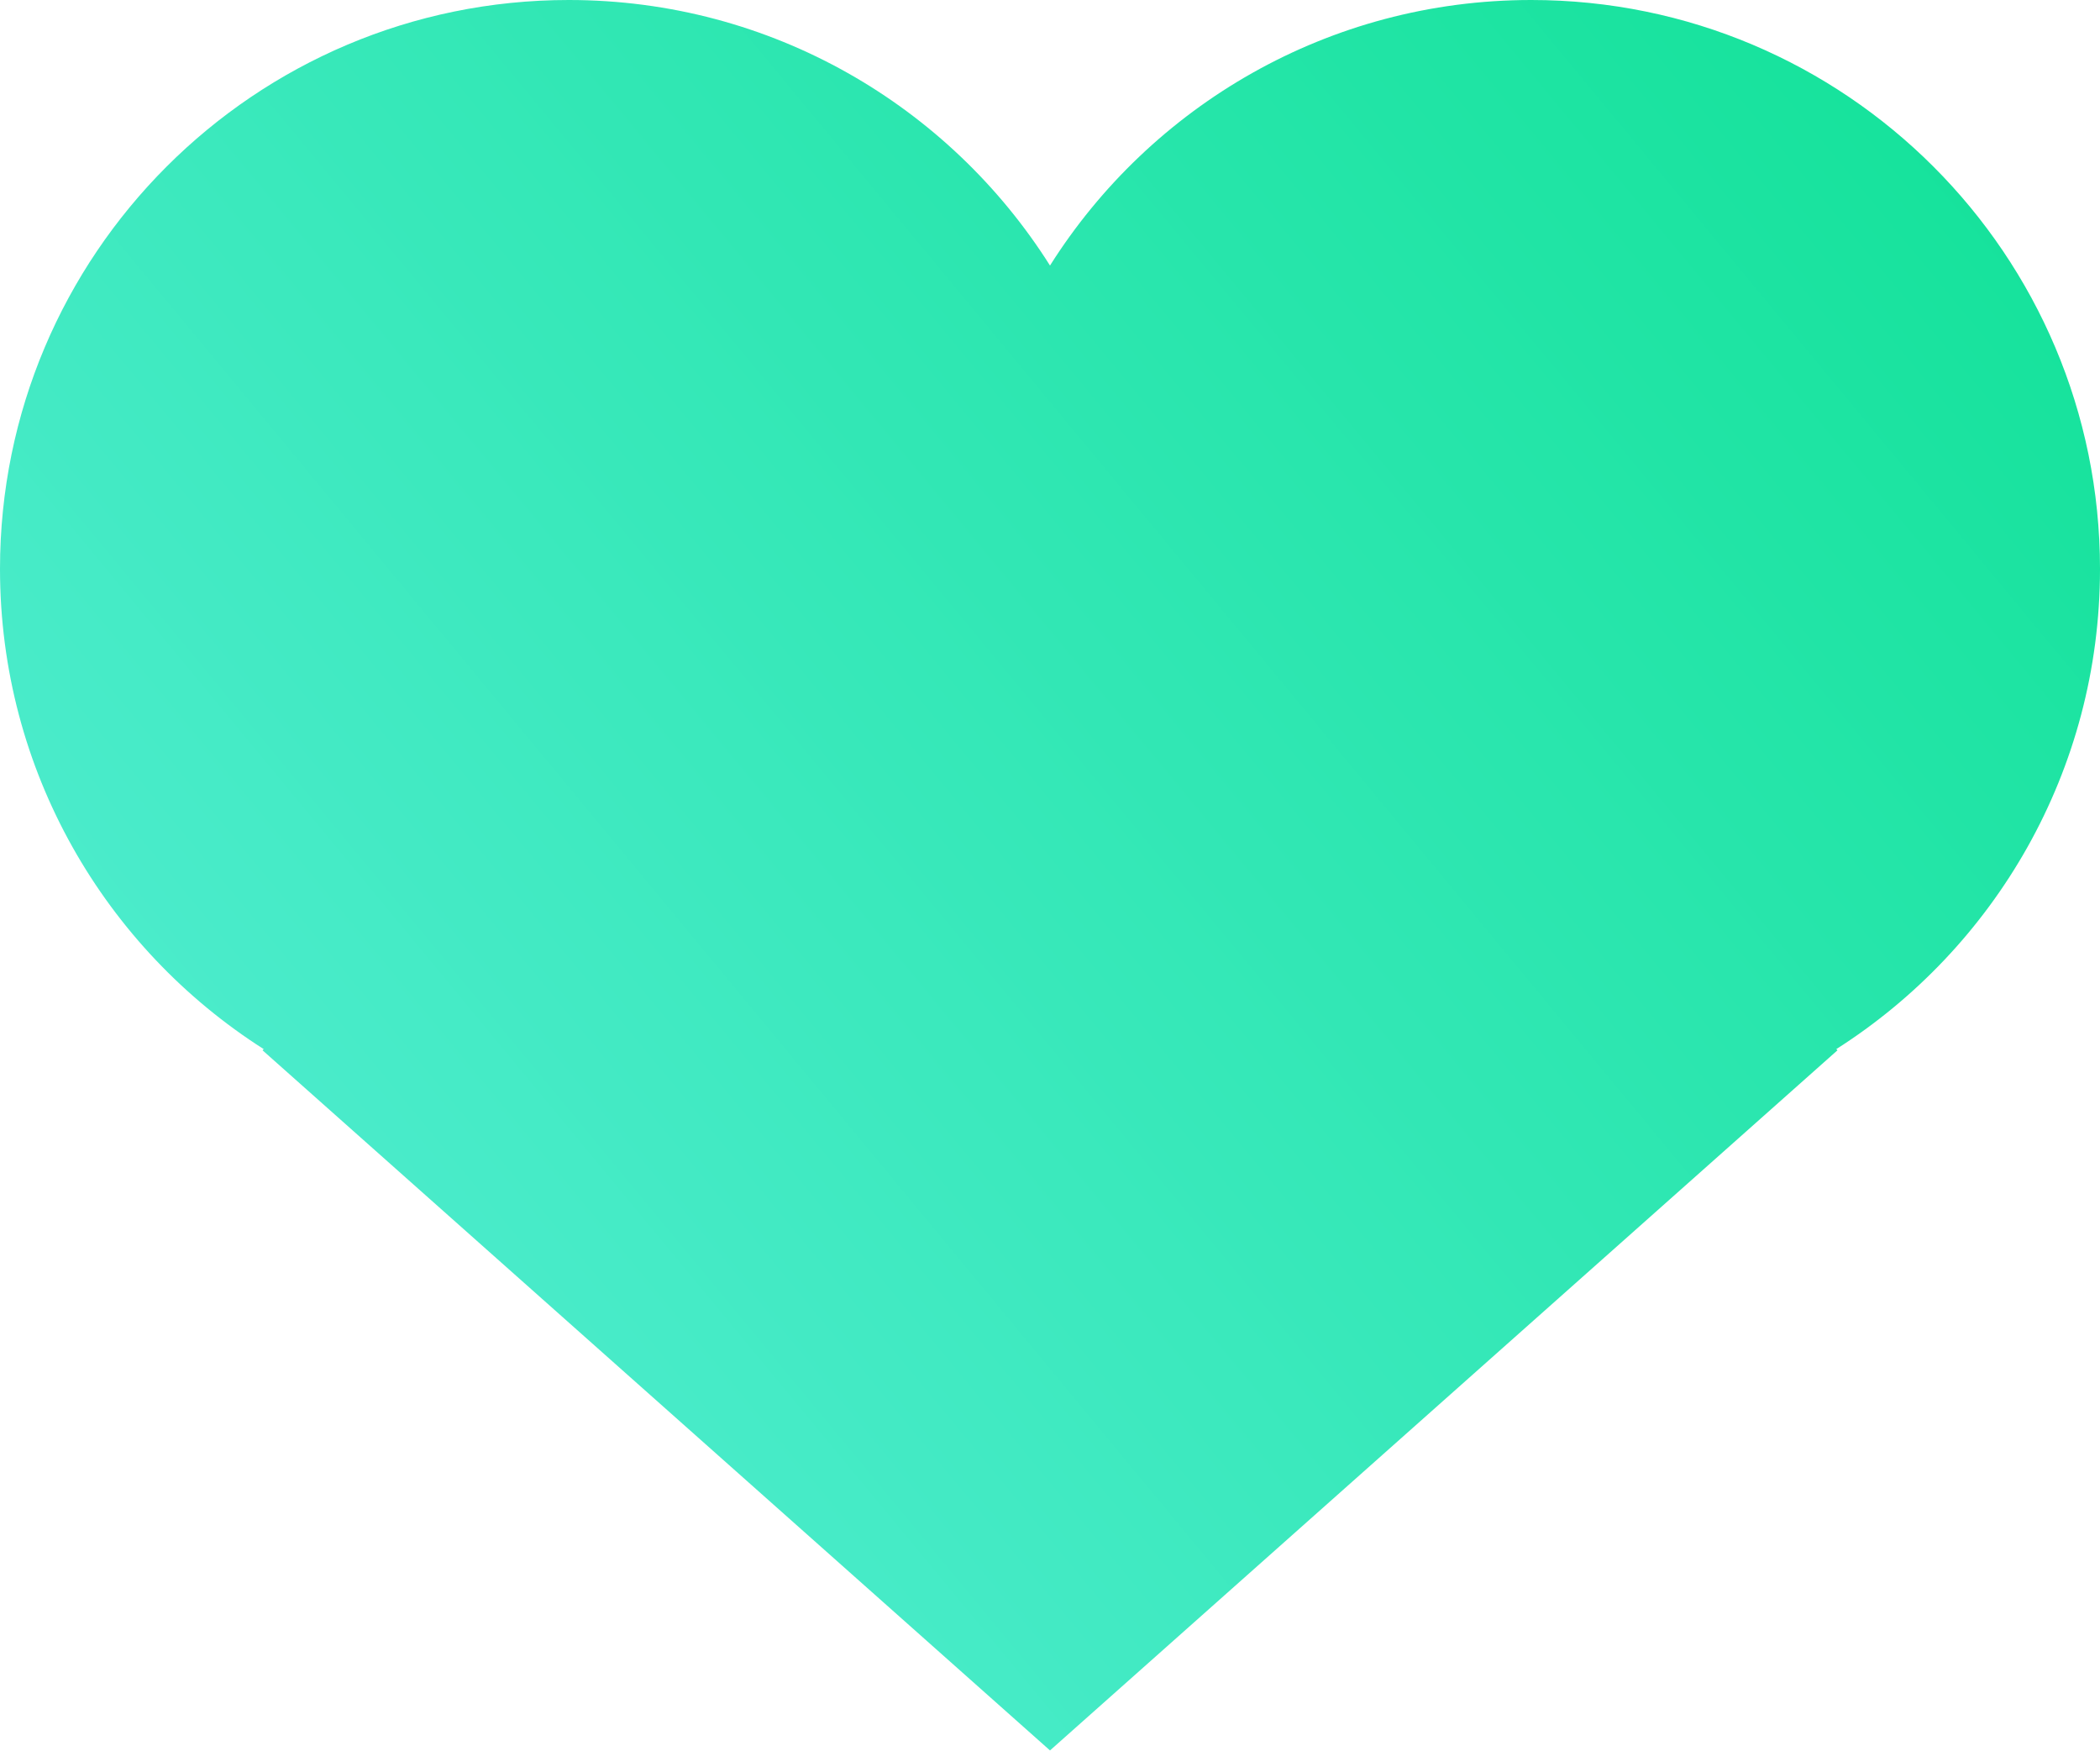
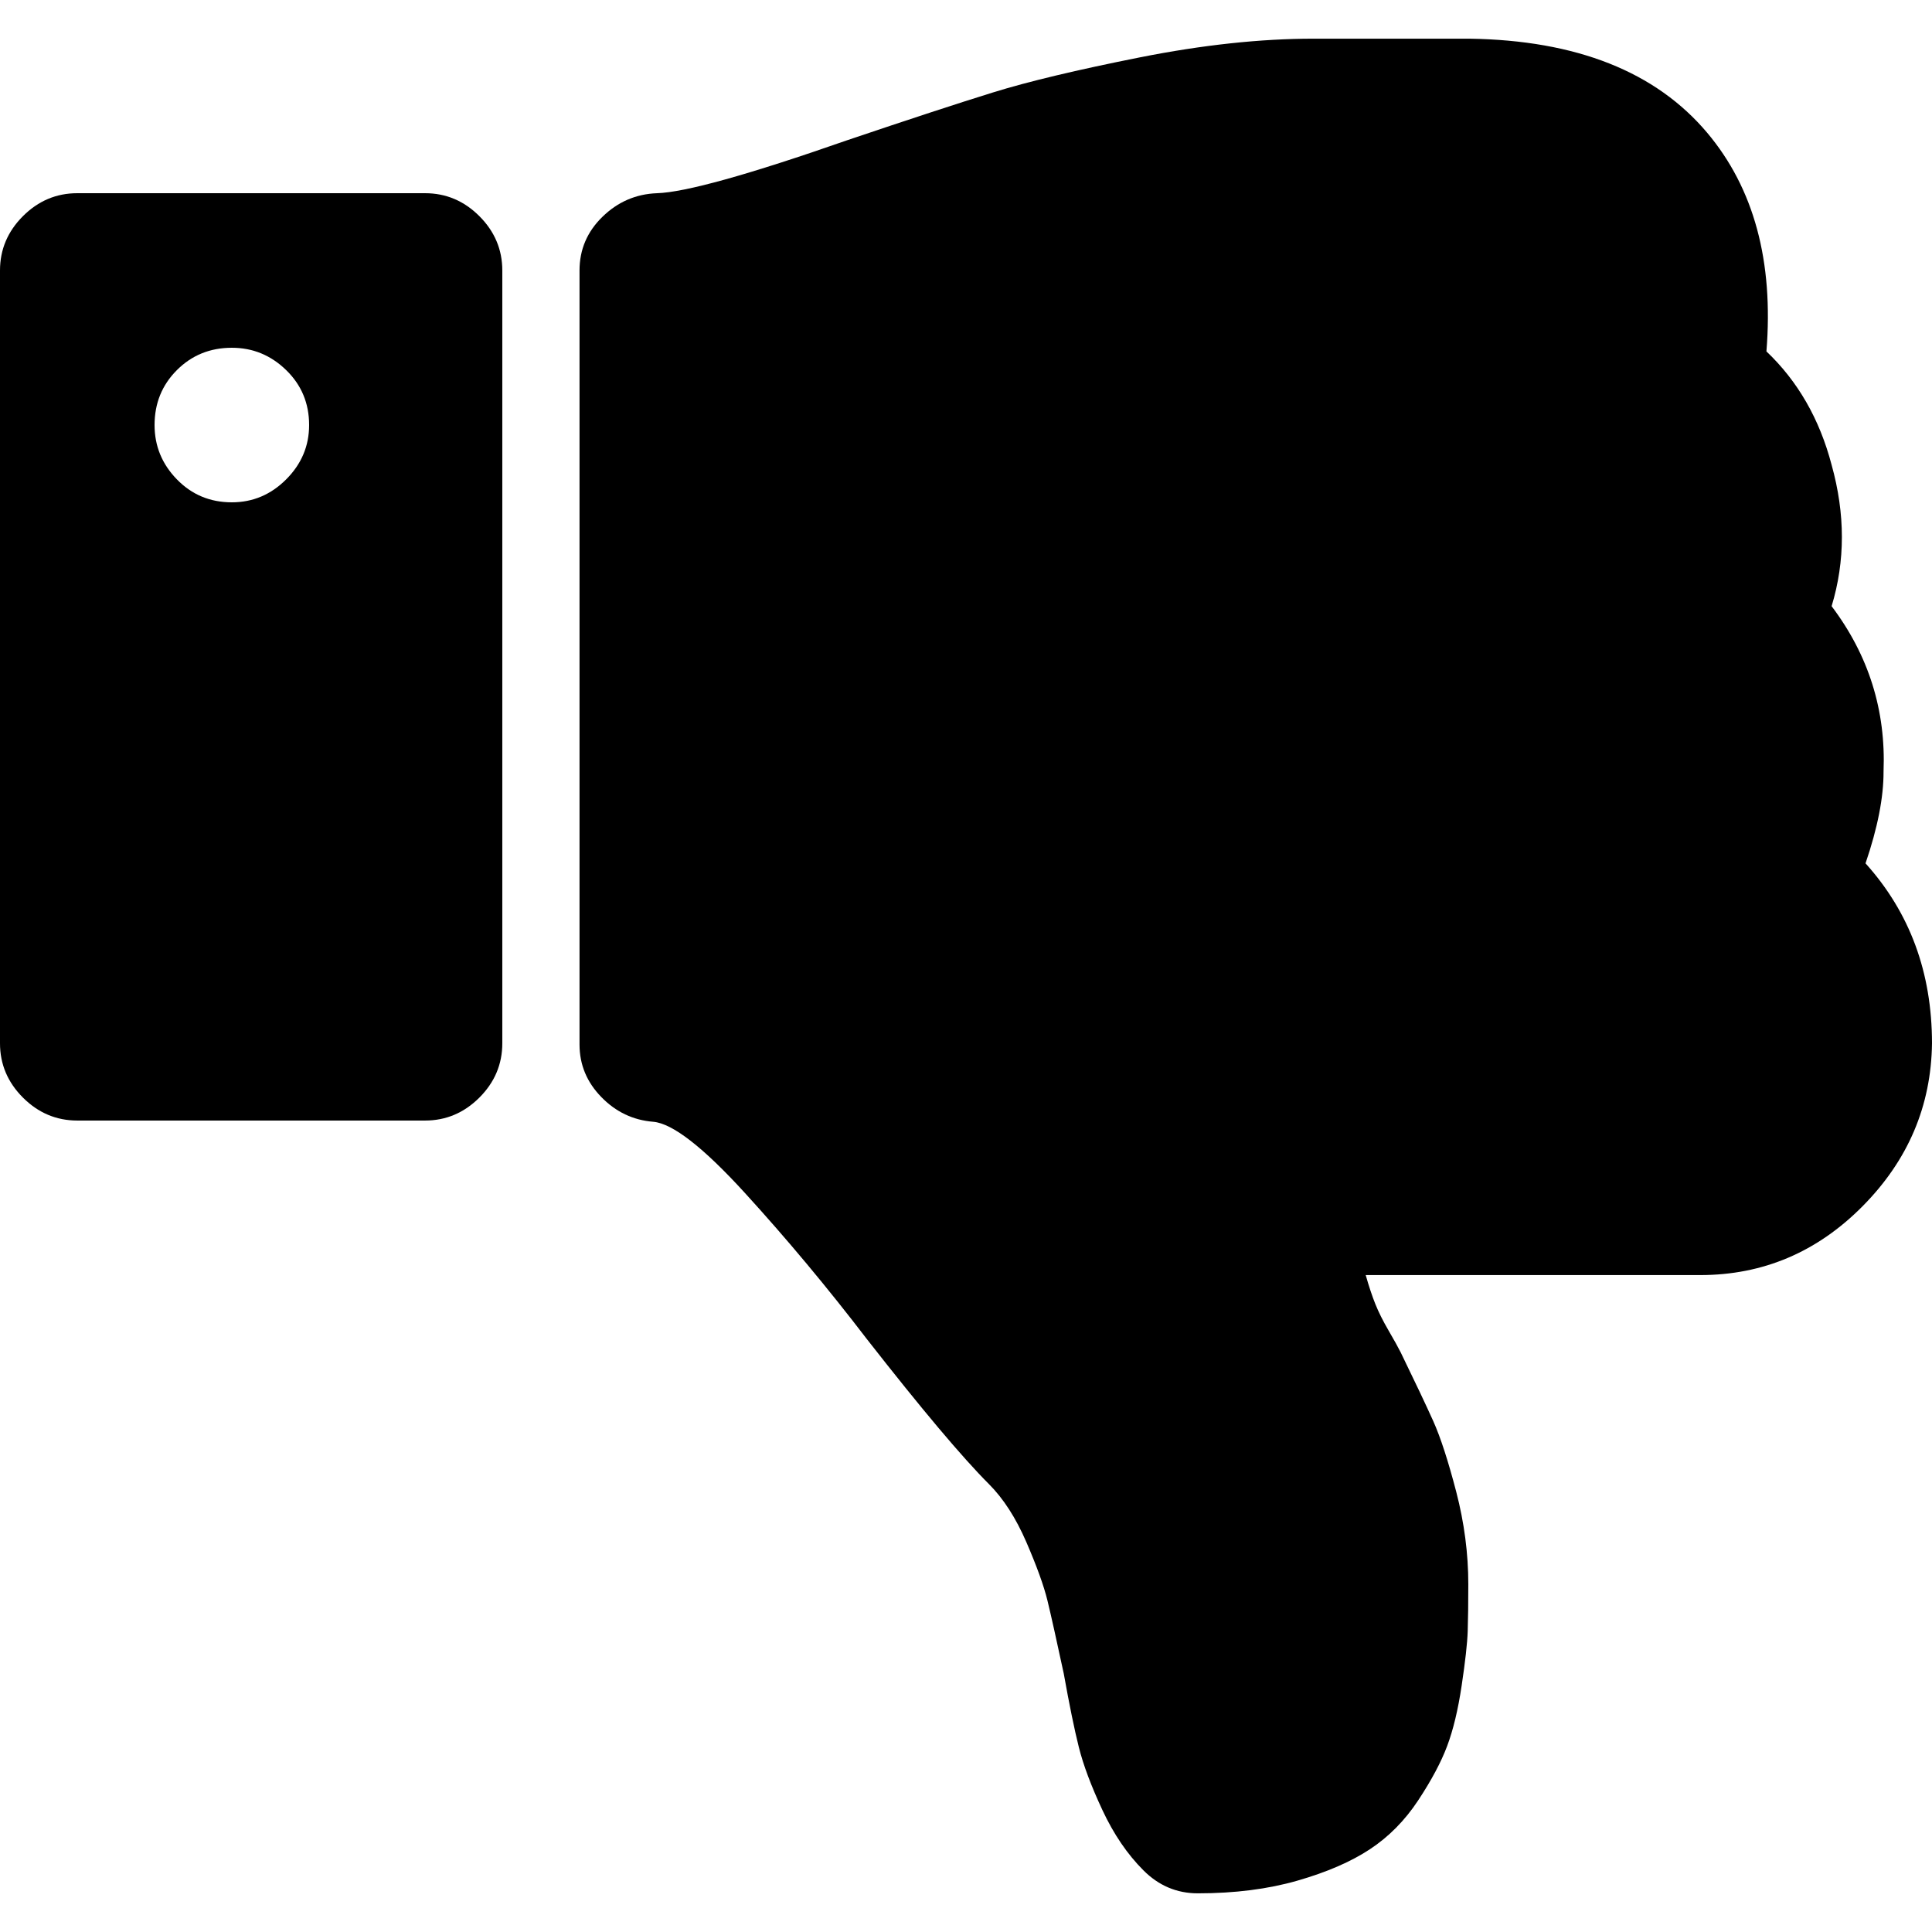
- <svg xmlns="http://www.w3.org/2000/svg" width="24px" height="20px" viewBox="0 0 24 20" version="1.1">
-   <defs>
-     <linearGradient x1="101.983%" y1="16.616%" x2="0%" y2="87.387%" id="linearGradient-1">
-       <stop stop-color="#14E29A" offset="0%" />
-       <stop stop-color="#58EED7" offset="100%" />
-     </linearGradient>
-   </defs>
-   <g id="Web" stroke="none" stroke-width="1" fill="none" fill-rule="evenodd">
-     <g id="Cards" transform="translate(-786, -600)" fill="url(#linearGradient-1)">
-       <g id="Group-3-Copy" transform="translate(570, 162)">
-         <g id="Buttons" transform="translate(0, 423)">
-           <g id="Nope">
-             <path d="M236.986,26.987 C236.995,26.996 237,27 237,27 L228,35 L219,27 C219,27 219.005,26.996 219.014,26.987 C217.202,25.834 216,23.807 216,21.5 C216,17.91 218.91,15 222.5,15 C224.816,15 226.849,16.211 228,18.034 C229.151,16.211 231.184,15 233.5,15 C237.09,15 240,17.91 240,21.5 C240,23.807 238.798,25.834 236.986,26.987 Z" id="like-copy" />
-           </g>
-         </g>
-       </g>
+ <svg xmlns="http://www.w3.org/2000/svg" version="1.1" id="Capa_1" x="0px" y="0px" width="24px" height="24px" viewBox="0 0 456.824 456.824" style="enable-background:new 0 0 456.824 456.824;" xml:space="preserve">
+   <g>
+     <g>
+       <path d="M100.5,45.683H18.276c-4.949,0-9.231,1.809-12.851,5.426C1.809,54.724,0,59.007,0,63.954v182.729    c0,4.948,1.809,9.233,5.426,12.847c3.616,3.614,7.898,5.425,12.851,5.425H100.5c4.948,0,9.229-1.811,12.847-5.425    c3.616-3.613,5.424-7.898,5.424-12.847V63.954c0-4.947-1.809-9.229-5.424-12.845C109.73,47.491,105.449,45.683,100.5,45.683z     M67.665,113.351c-3.616,3.617-7.898,5.424-12.847,5.424c-5.14,0-9.471-1.807-12.99-5.424c-3.521-3.617-5.281-7.898-5.281-12.85    c0-5.137,1.759-9.469,5.281-12.991c3.52-3.521,7.85-5.28,12.99-5.28c4.949,0,9.231,1.759,12.847,5.28    c3.621,3.521,5.426,7.854,5.426,12.991C73.091,105.449,71.282,109.73,67.665,113.351z" />
+       <path d="M441.106,204.141c2.861-8.376,4.281-15.608,4.261-21.693c0.575-14.466-3.519-27.504-12.279-39.114    c3.237-10.66,3.237-21.797,0-33.407c-2.847-10.85-7.994-19.792-15.413-26.835c1.711-21.32-2.95-38.543-13.99-51.678    c-12.183-14.465-30.929-21.892-56.246-22.27h-10.28h-21.696h-4.853c-12.56,0-26.269,1.475-41.114,4.425    c-14.838,2.952-26.405,5.713-34.68,8.282c-8.28,2.568-19.75,6.328-34.403,11.276c-23.413,8.183-38.45,12.371-45.111,12.56    c-4.949,0.193-9.231,2.046-12.847,5.569c-3.617,3.518-5.426,7.755-5.426,12.703V246.97c0,4.757,1.718,8.898,5.142,12.416    c3.424,3.524,7.517,5.476,12.275,5.858c4.565,0.384,11.799,5.996,21.698,16.844c9.9,10.849,19.511,22.368,28.836,34.551    c12.944,16.553,22.558,27.973,28.837,34.256c3.424,3.422,6.37,7.99,8.848,13.702c2.472,5.708,4.142,10.324,5.004,13.846    c0.855,3.519,2.135,9.274,3.856,17.275c1.328,7.419,2.519,13.227,3.569,17.412c1.047,4.188,2.898,9.137,5.564,14.845    c2.67,5.716,5.903,10.469,9.712,14.274c3.614,3.62,7.898,5.431,12.847,5.431c8.761,0,16.604-0.999,23.559-2.998    c6.947-1.998,12.655-4.469,17.131-7.419c4.477-2.957,8.282-6.803,11.424-11.566c3.142-4.757,5.424-9.042,6.851-12.848    c1.431-3.812,2.574-8.562,3.426-14.27c0.855-5.716,1.338-10,1.431-12.854c0.093-2.854,0.144-6.563,0.144-11.136    c0-7.228-0.948-14.51-2.851-21.84c-1.909-7.323-3.72-12.895-5.428-16.707c-1.711-3.806-4.281-9.227-7.706-16.269    c-0.575-1.144-1.523-2.861-2.854-5.144c-1.328-2.283-2.382-4.381-3.142-6.283c-0.763-1.902-1.522-4.186-2.279-6.852h79.086    c14.843,0,27.645-5.428,38.397-16.279c10.756-10.848,16.228-23.694,16.419-38.54C456.811,229.931,451.575,215.75,441.106,204.141z    " />
    </g>
  </g>
+   <g>
+ </g>
+   <g>
+ </g>
+   <g>
+ </g>
+   <g>
+ </g>
+   <g>
+ </g>
+   <g>
+ </g>
+   <g>
+ </g>
+   <g>
+ </g>
+   <g>
+ </g>
+   <g>
+ </g>
+   <g>
+ </g>
+   <g>
+ </g>
+   <g>
+ </g>
+   <g>
+ </g>
+   <g>
+ </g>
</svg>
